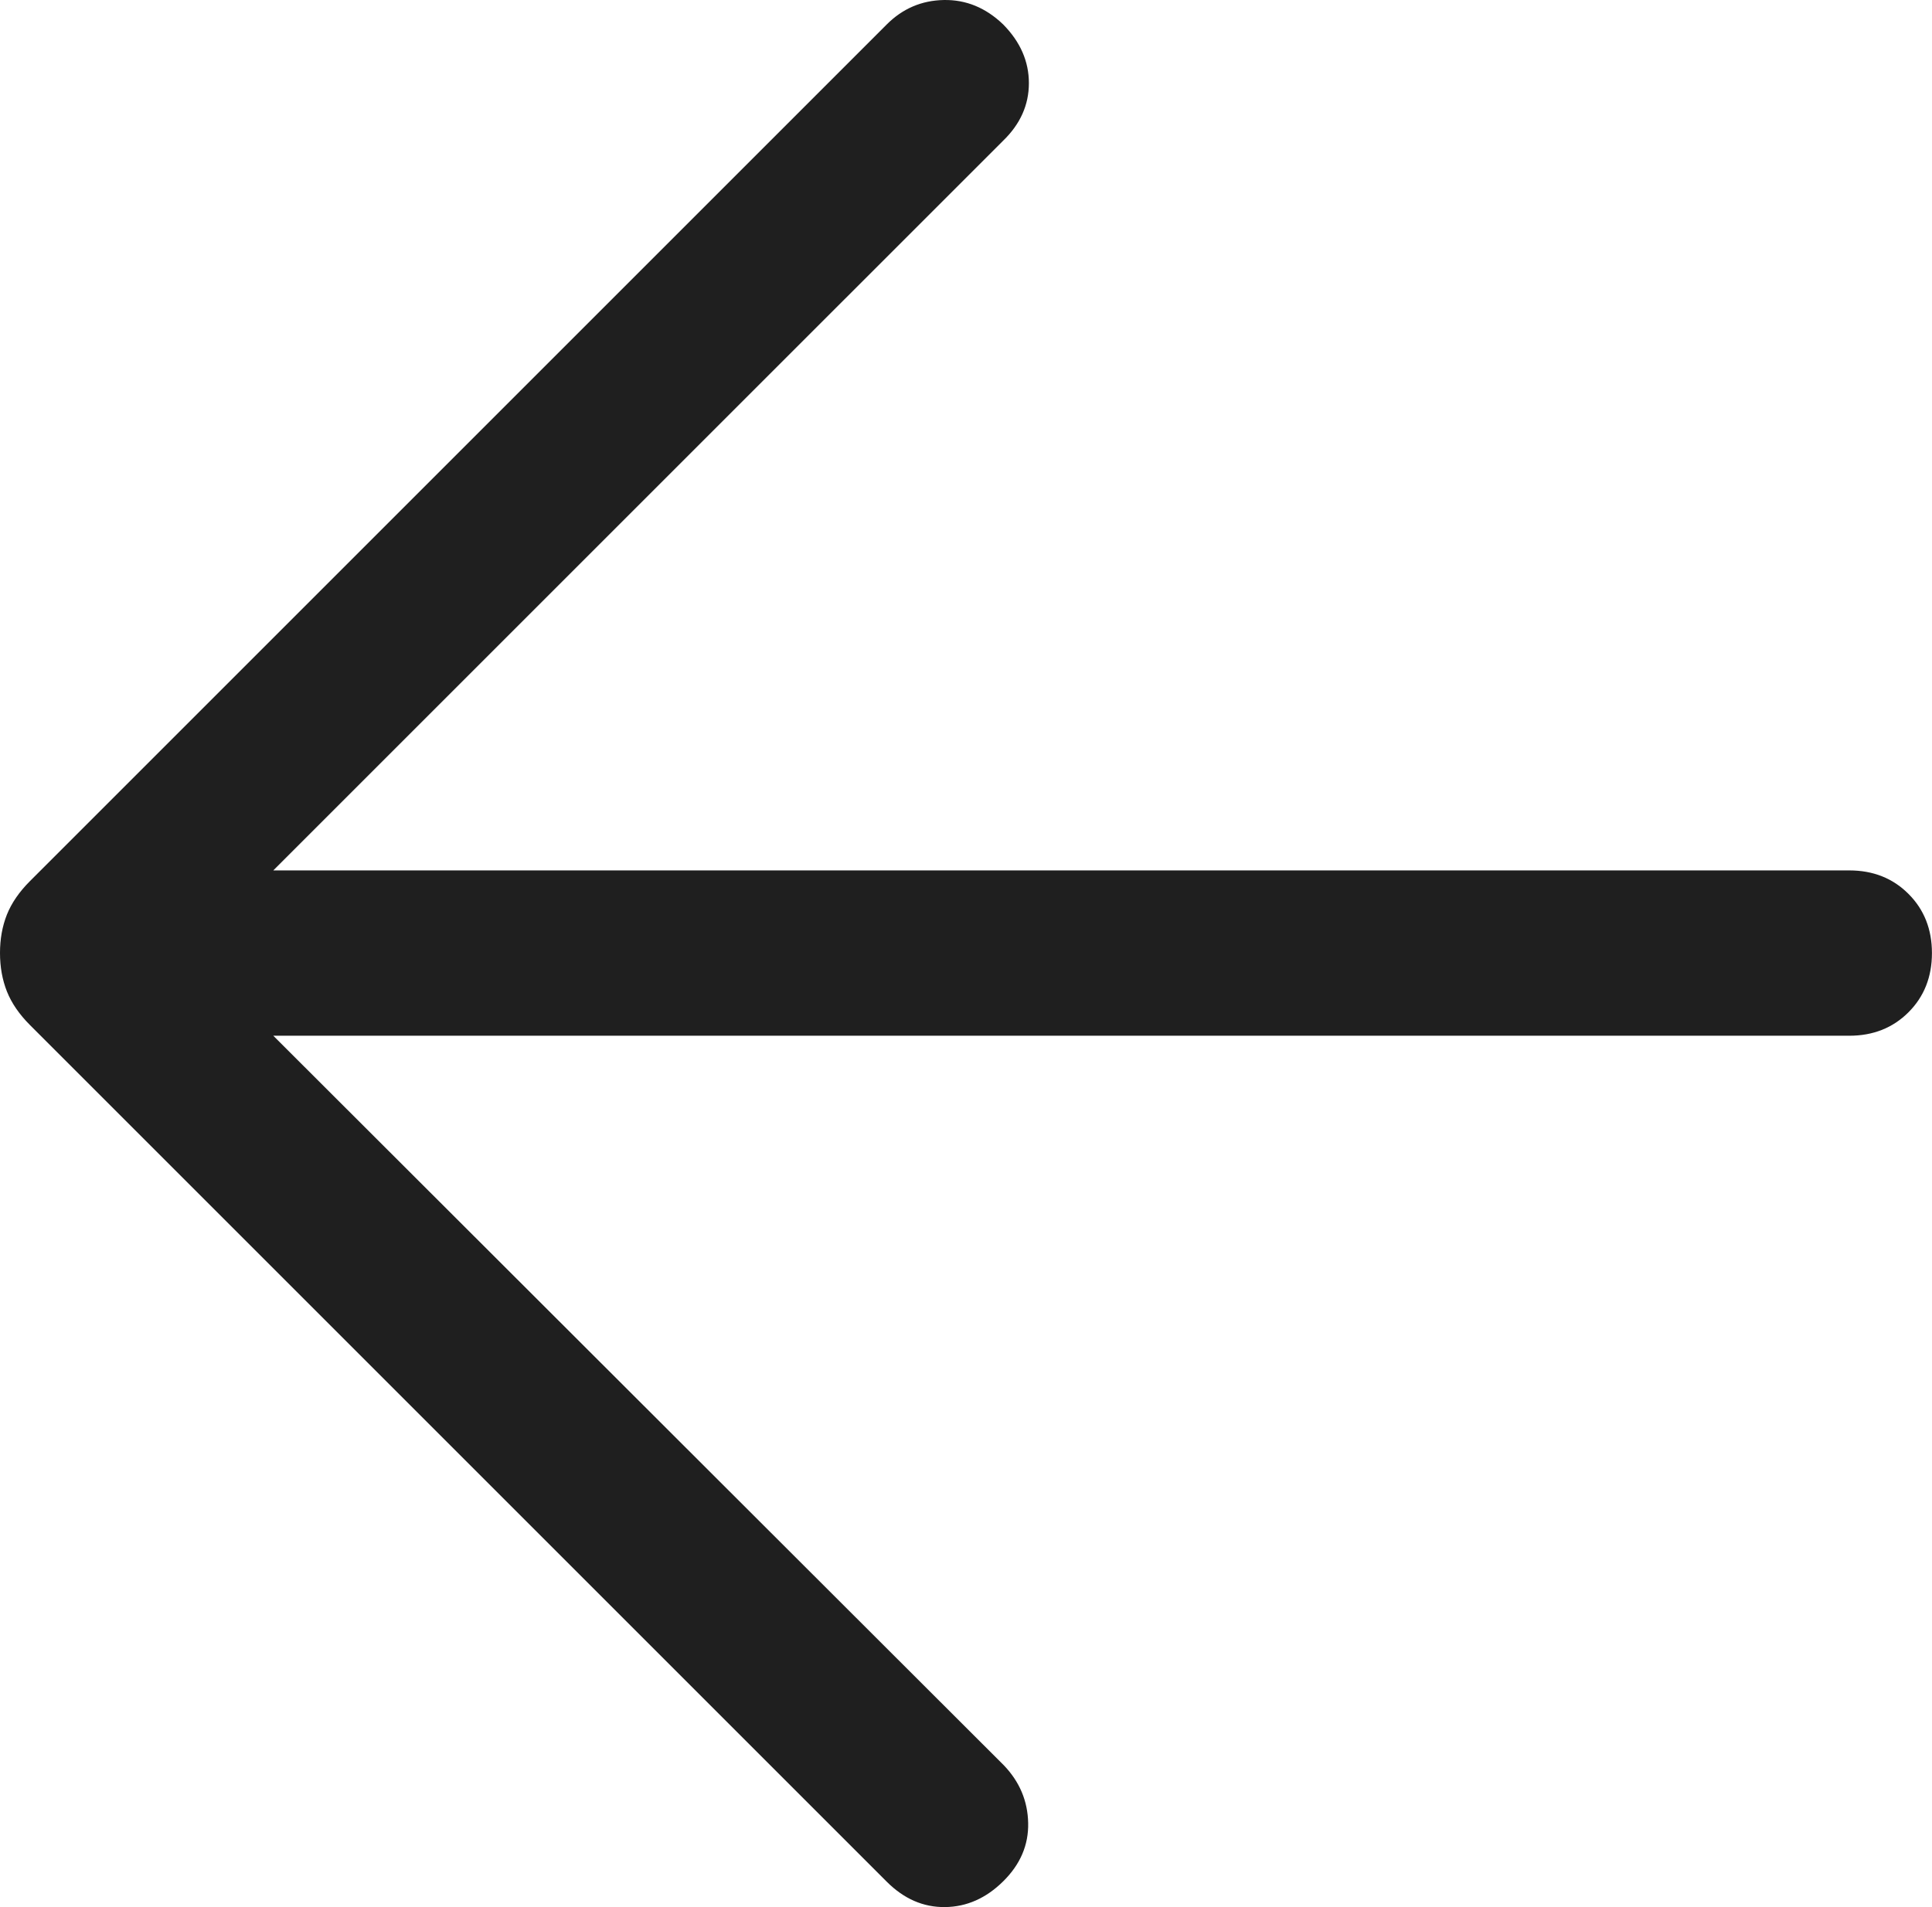
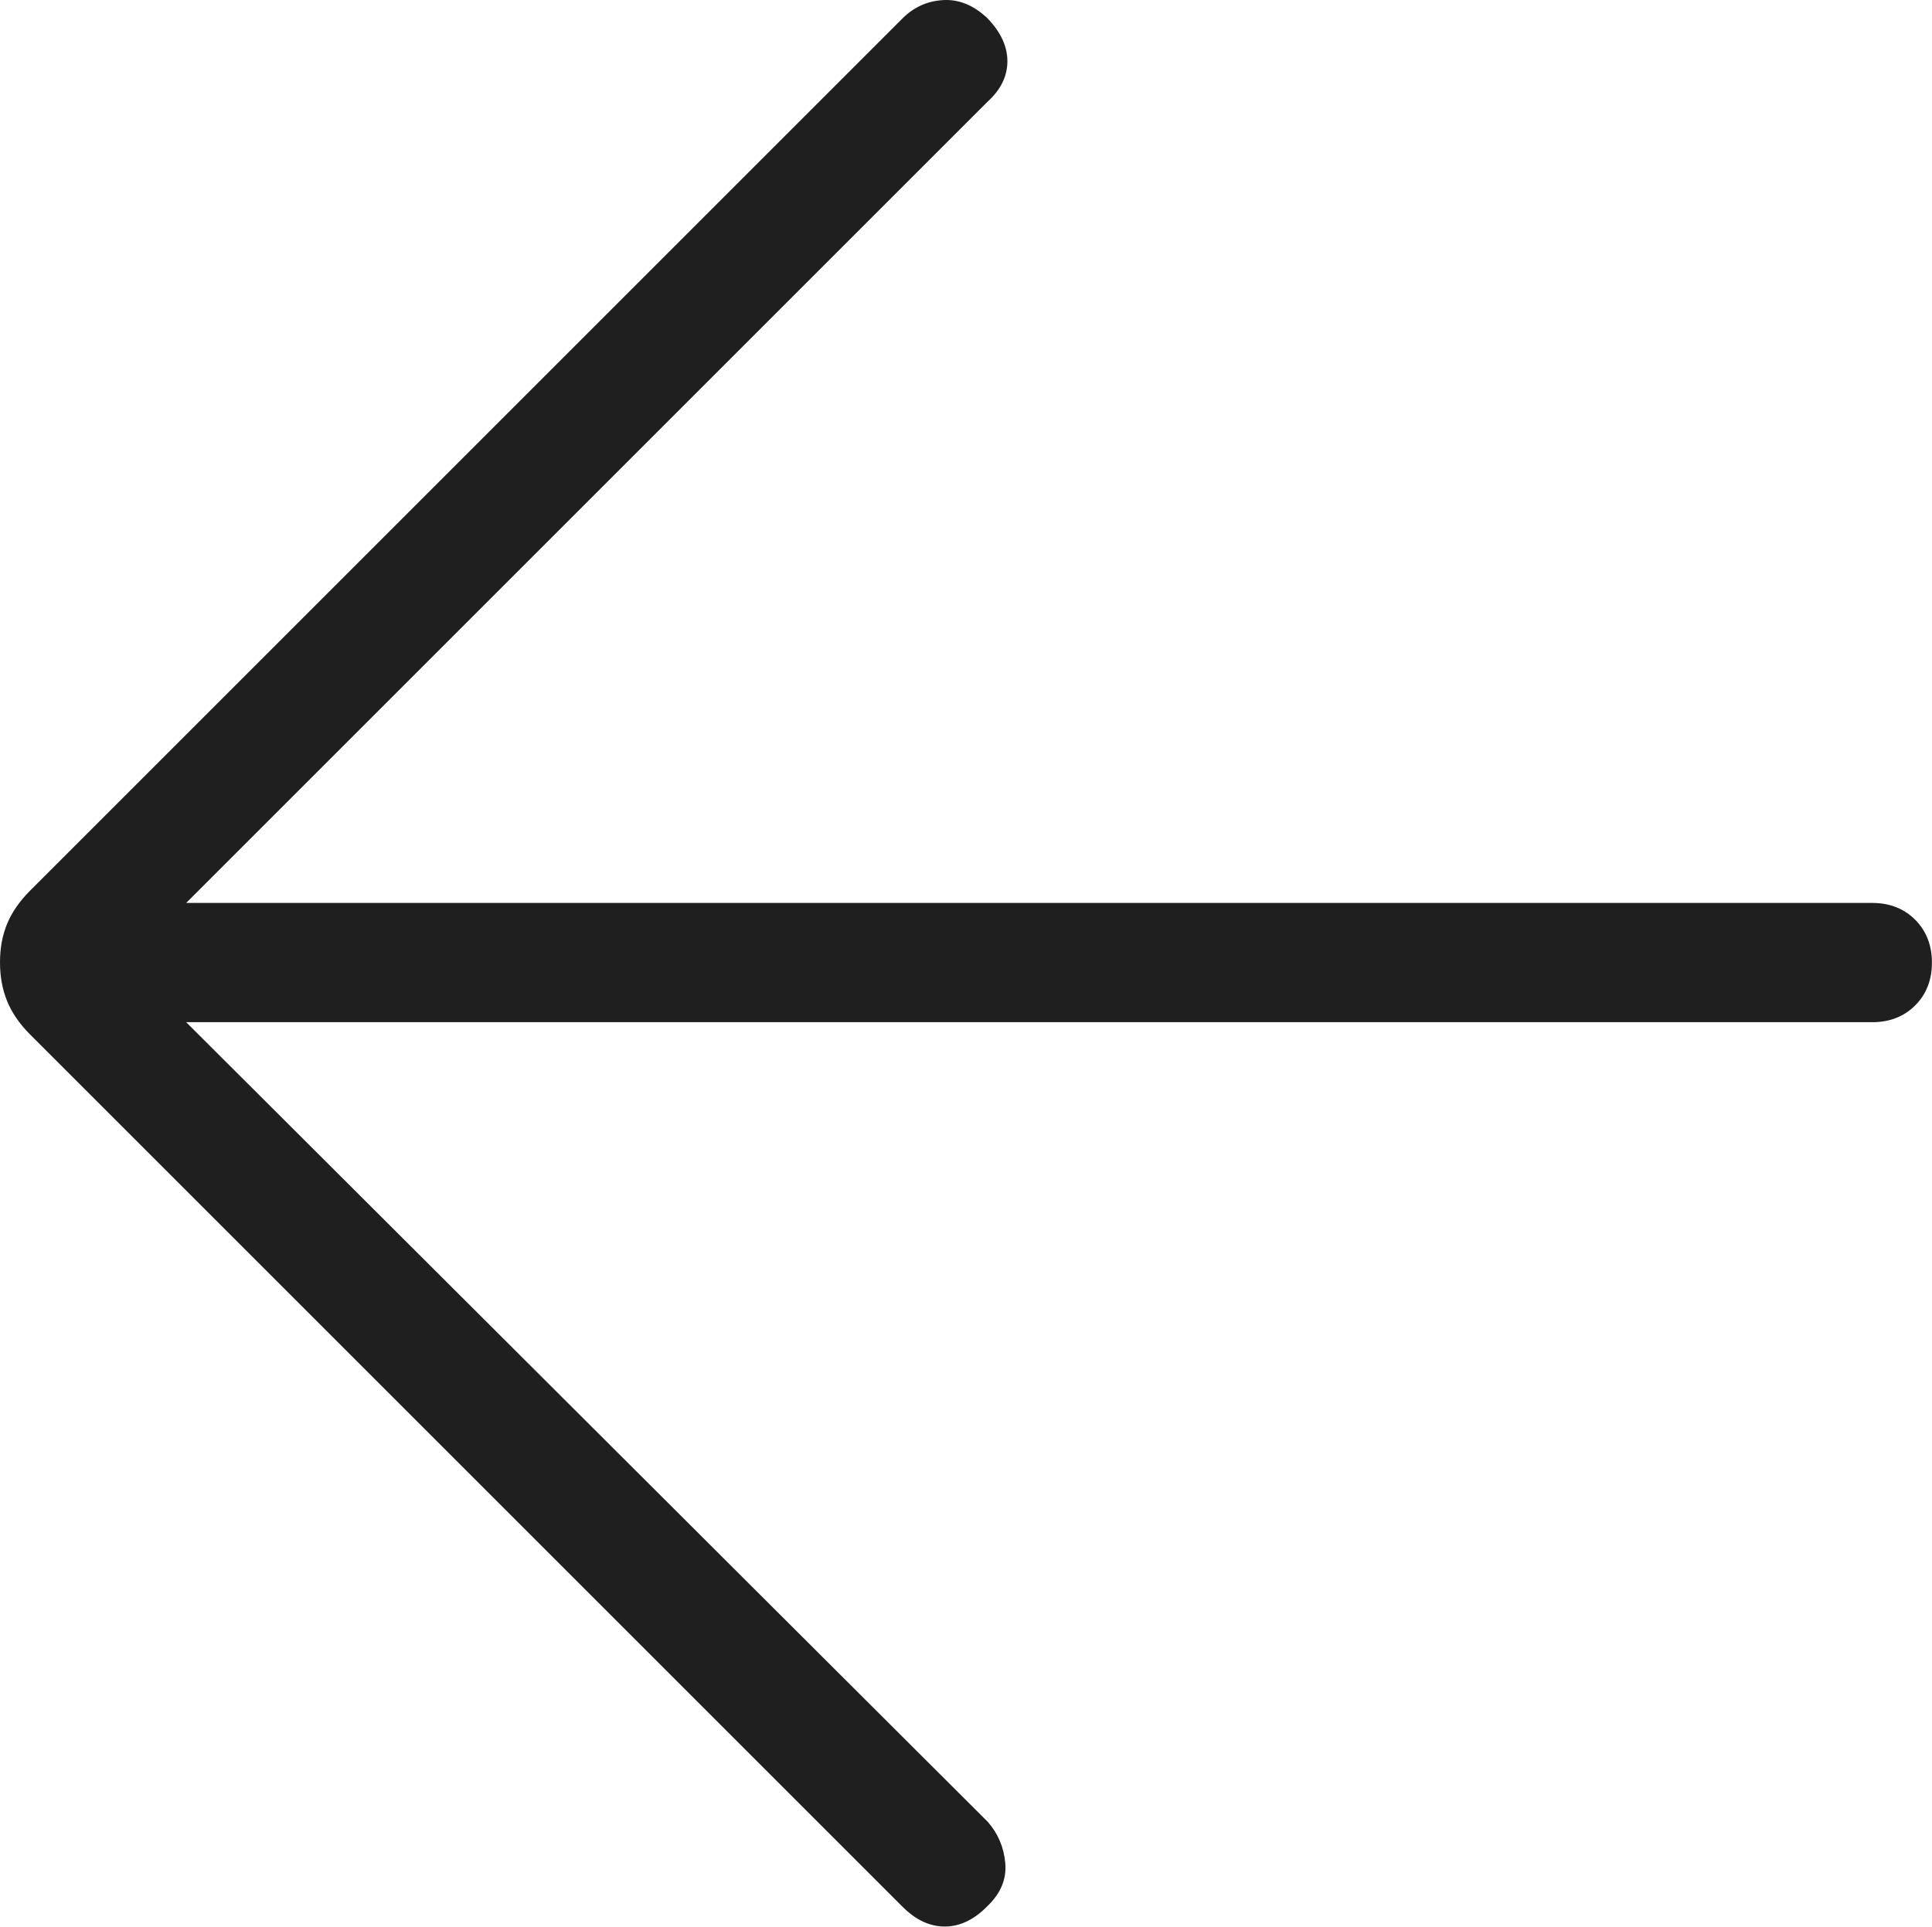
- <svg xmlns="http://www.w3.org/2000/svg" width="6.474mm" height="6.391mm" viewBox="0 0 6.474 6.391" version="1.1" id="svg5" xml:space="preserve">
+ <svg xmlns="http://www.w3.org/2000/svg" width="6.043mm" height="6.027mm" viewBox="0 0 6.043 6.027" version="1.1" id="svg5" xml:space="preserve">
  <defs id="defs2" />
-   <g id="layer1" transform="translate(-24.23632,-113.6378)">
-     <g style="fill:#1f1f1f" id="g141" transform="matrix(0.01102431,0,0,0.01102431,22.11116,122.1236)">
-       <path d="m 275.84,-454.87 222.06,221.79 q 7.18,7.49 7.39,17.53 0.22,10.04 -7.6,17.75 -7.82,7.72 -17.69,7.82 -9.87,0.11 -17.69,-7.71 L 201.87,-458.13 q -4.89,-4.9 -7,-10.21 -2.1,-5.32 -2.1,-11.69 0,-6.38 2.1,-11.66 2.11,-5.28 7,-10.18 l 260.44,-260.44 q 7.23,-7.23 17.34,-7.42 10.12,-0.19 18.04,7.42 7.82,7.93 7.82,17.85 0,9.92 -7.82,17.49 l -221.85,221.84 h 479.03 q 10.87,0 18,7.14 7.13,7.13 7.13,17.99 0,10.87 -7.13,18 -7.13,7.13 -18,7.13 z" id="path132" />
+   <g id="layer1" transform="translate(-34.28437,-163.561)">
+     <g style="fill:#1f1f1f" id="g141" transform="matrix(0.01102431,0,0,0.01102431,31.94865,171.864)">
+       <path d="m 264.69,-463.08 227.44,226.93 q 4.36,4.96 4.96,11.71 0.6,6.75 -5.04,12.17 -5.64,5.78 -12.05,5.82 -6.41,0.04 -12.05,-5.6 L 220.4,-459.6 q -4.45,-4.45 -6.49,-9.42 -2.04,-4.96 -2.04,-11.05 0,-6.08 2.04,-10.98 2.04,-4.9 6.49,-9.35 l 247.55,-247.55 q 4.79,-4.79 11.52,-5.18 6.74,-0.38 12.58,5.18 5.64,5.85 5.64,12.19 0,6.35 -5.64,11.48 l -227.36,227.36 h 478.39 q 7.39,0 12.16,4.76 4.76,4.77 4.76,12.17 0,7.4 -4.76,12.16 -4.77,4.75 -12.16,4.75 z" id="path132" />
    </g>
  </g>
</svg>
